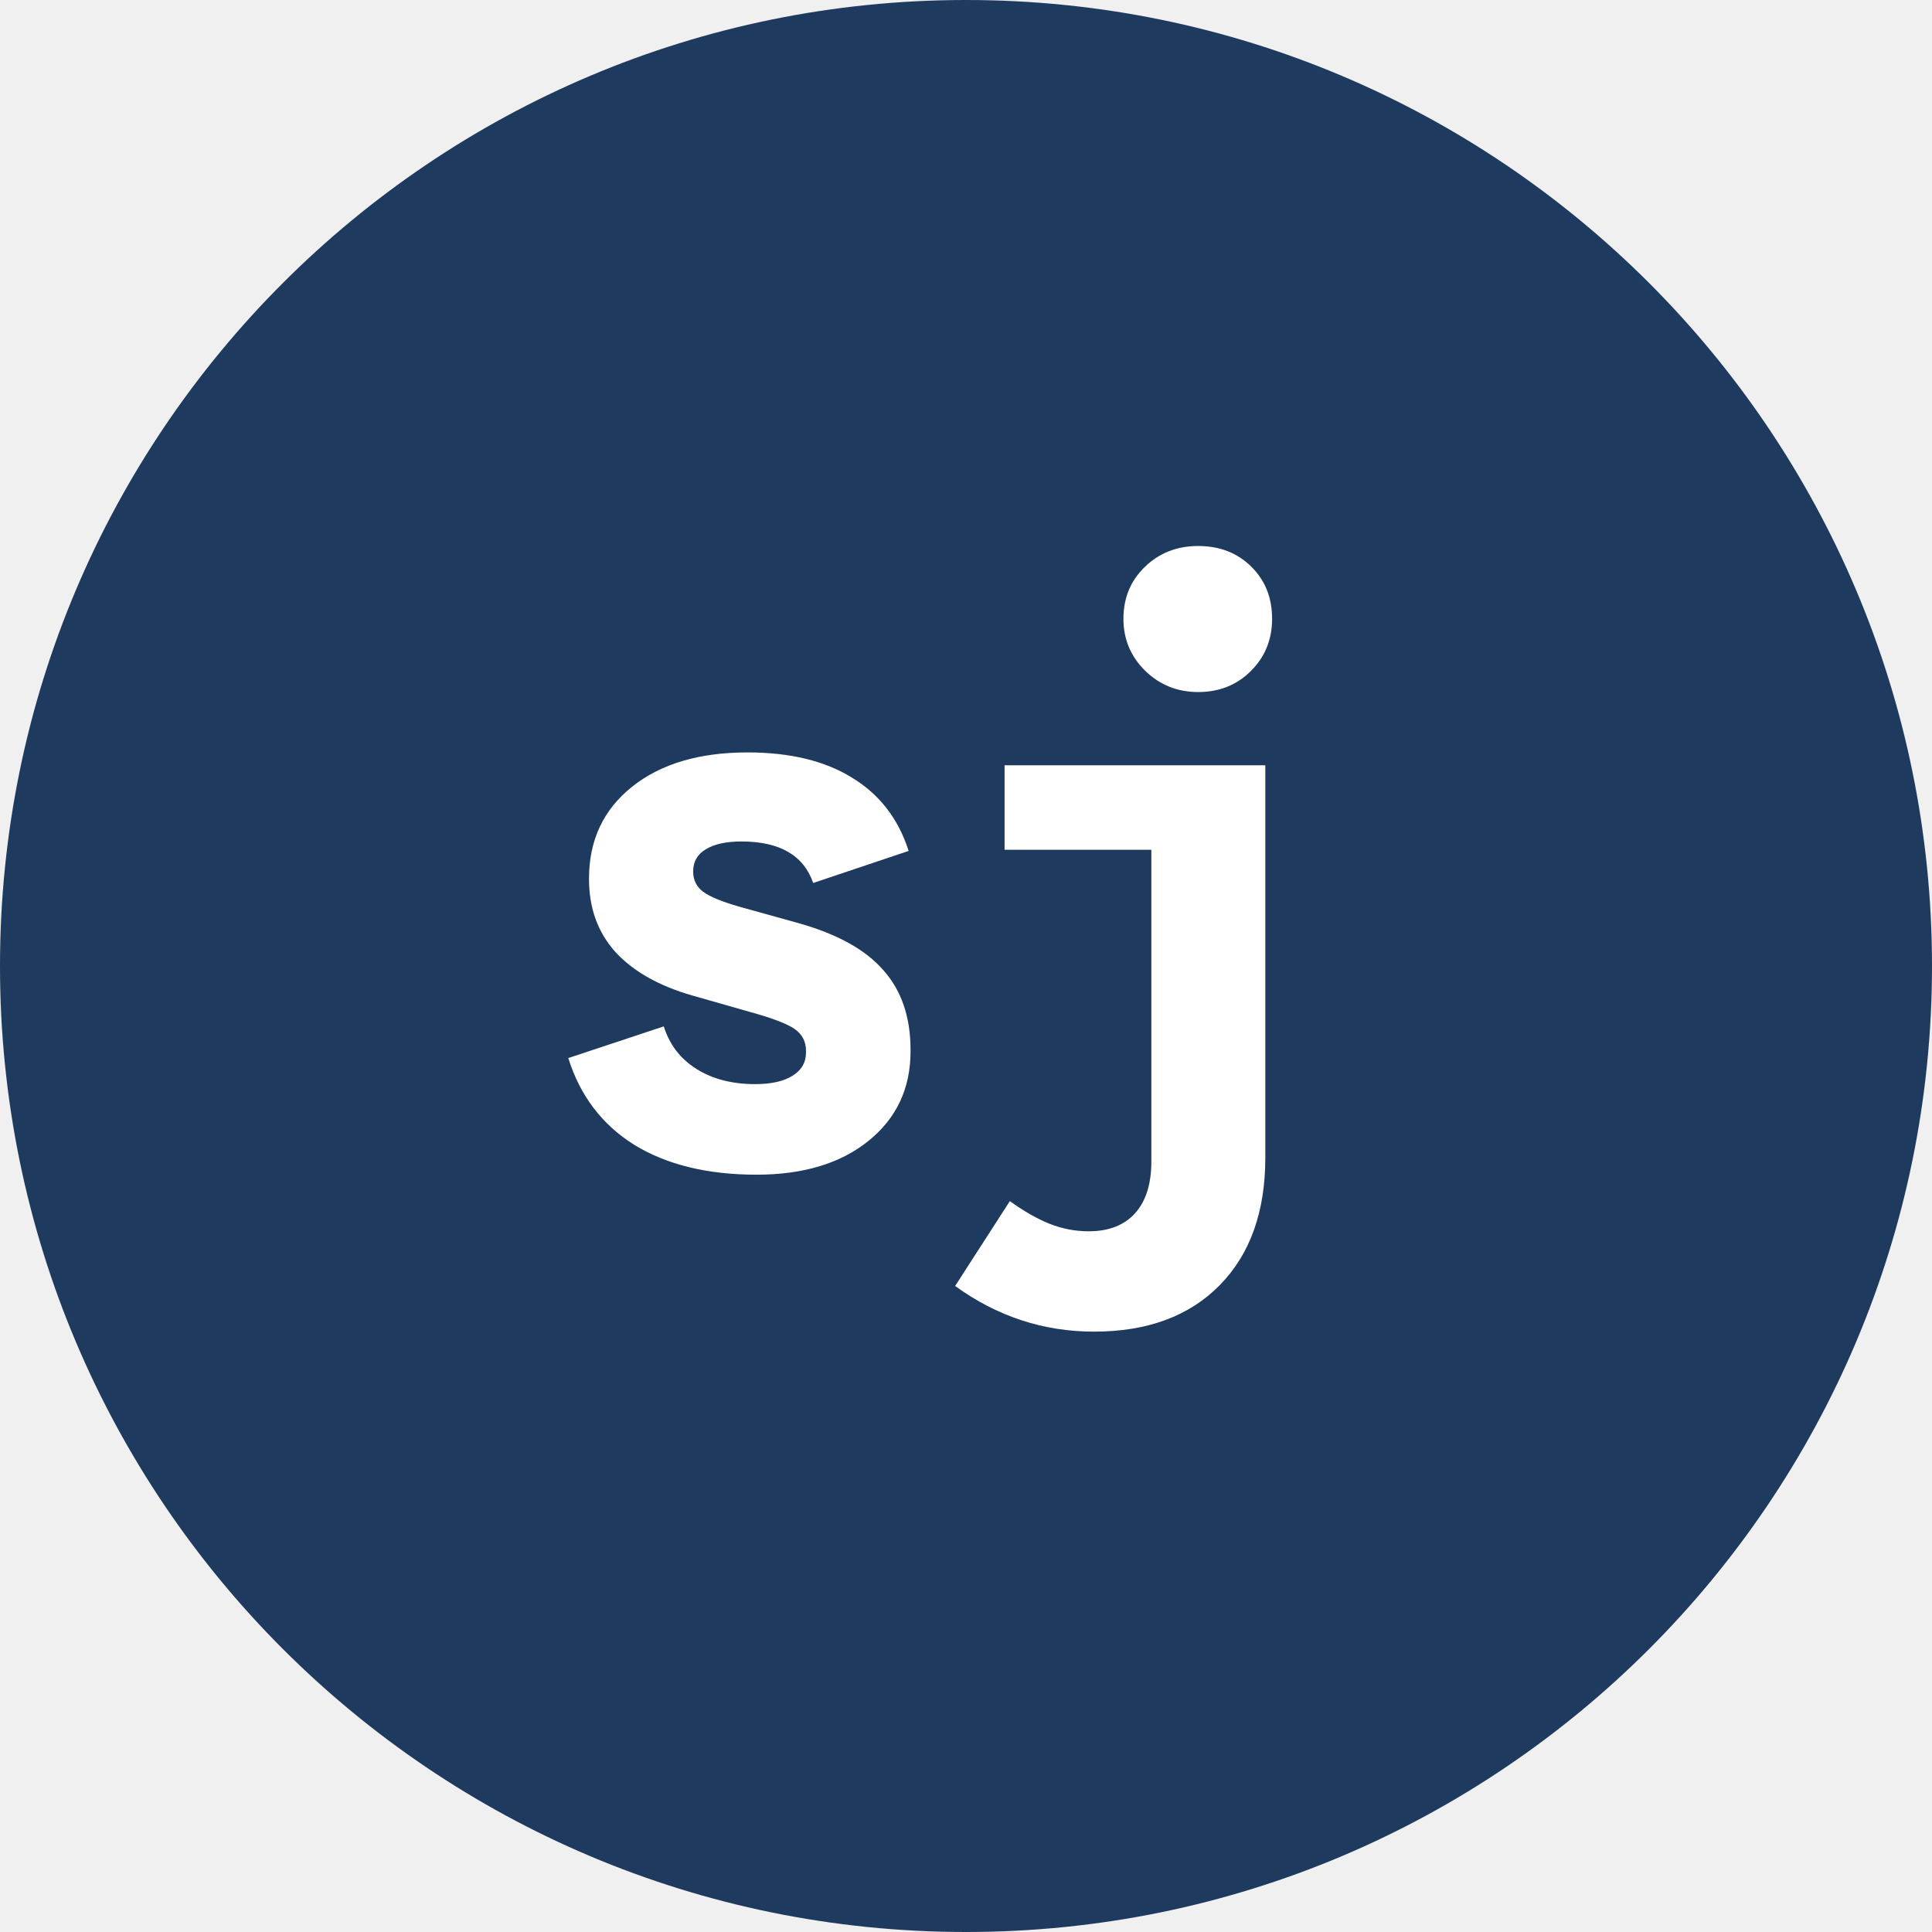
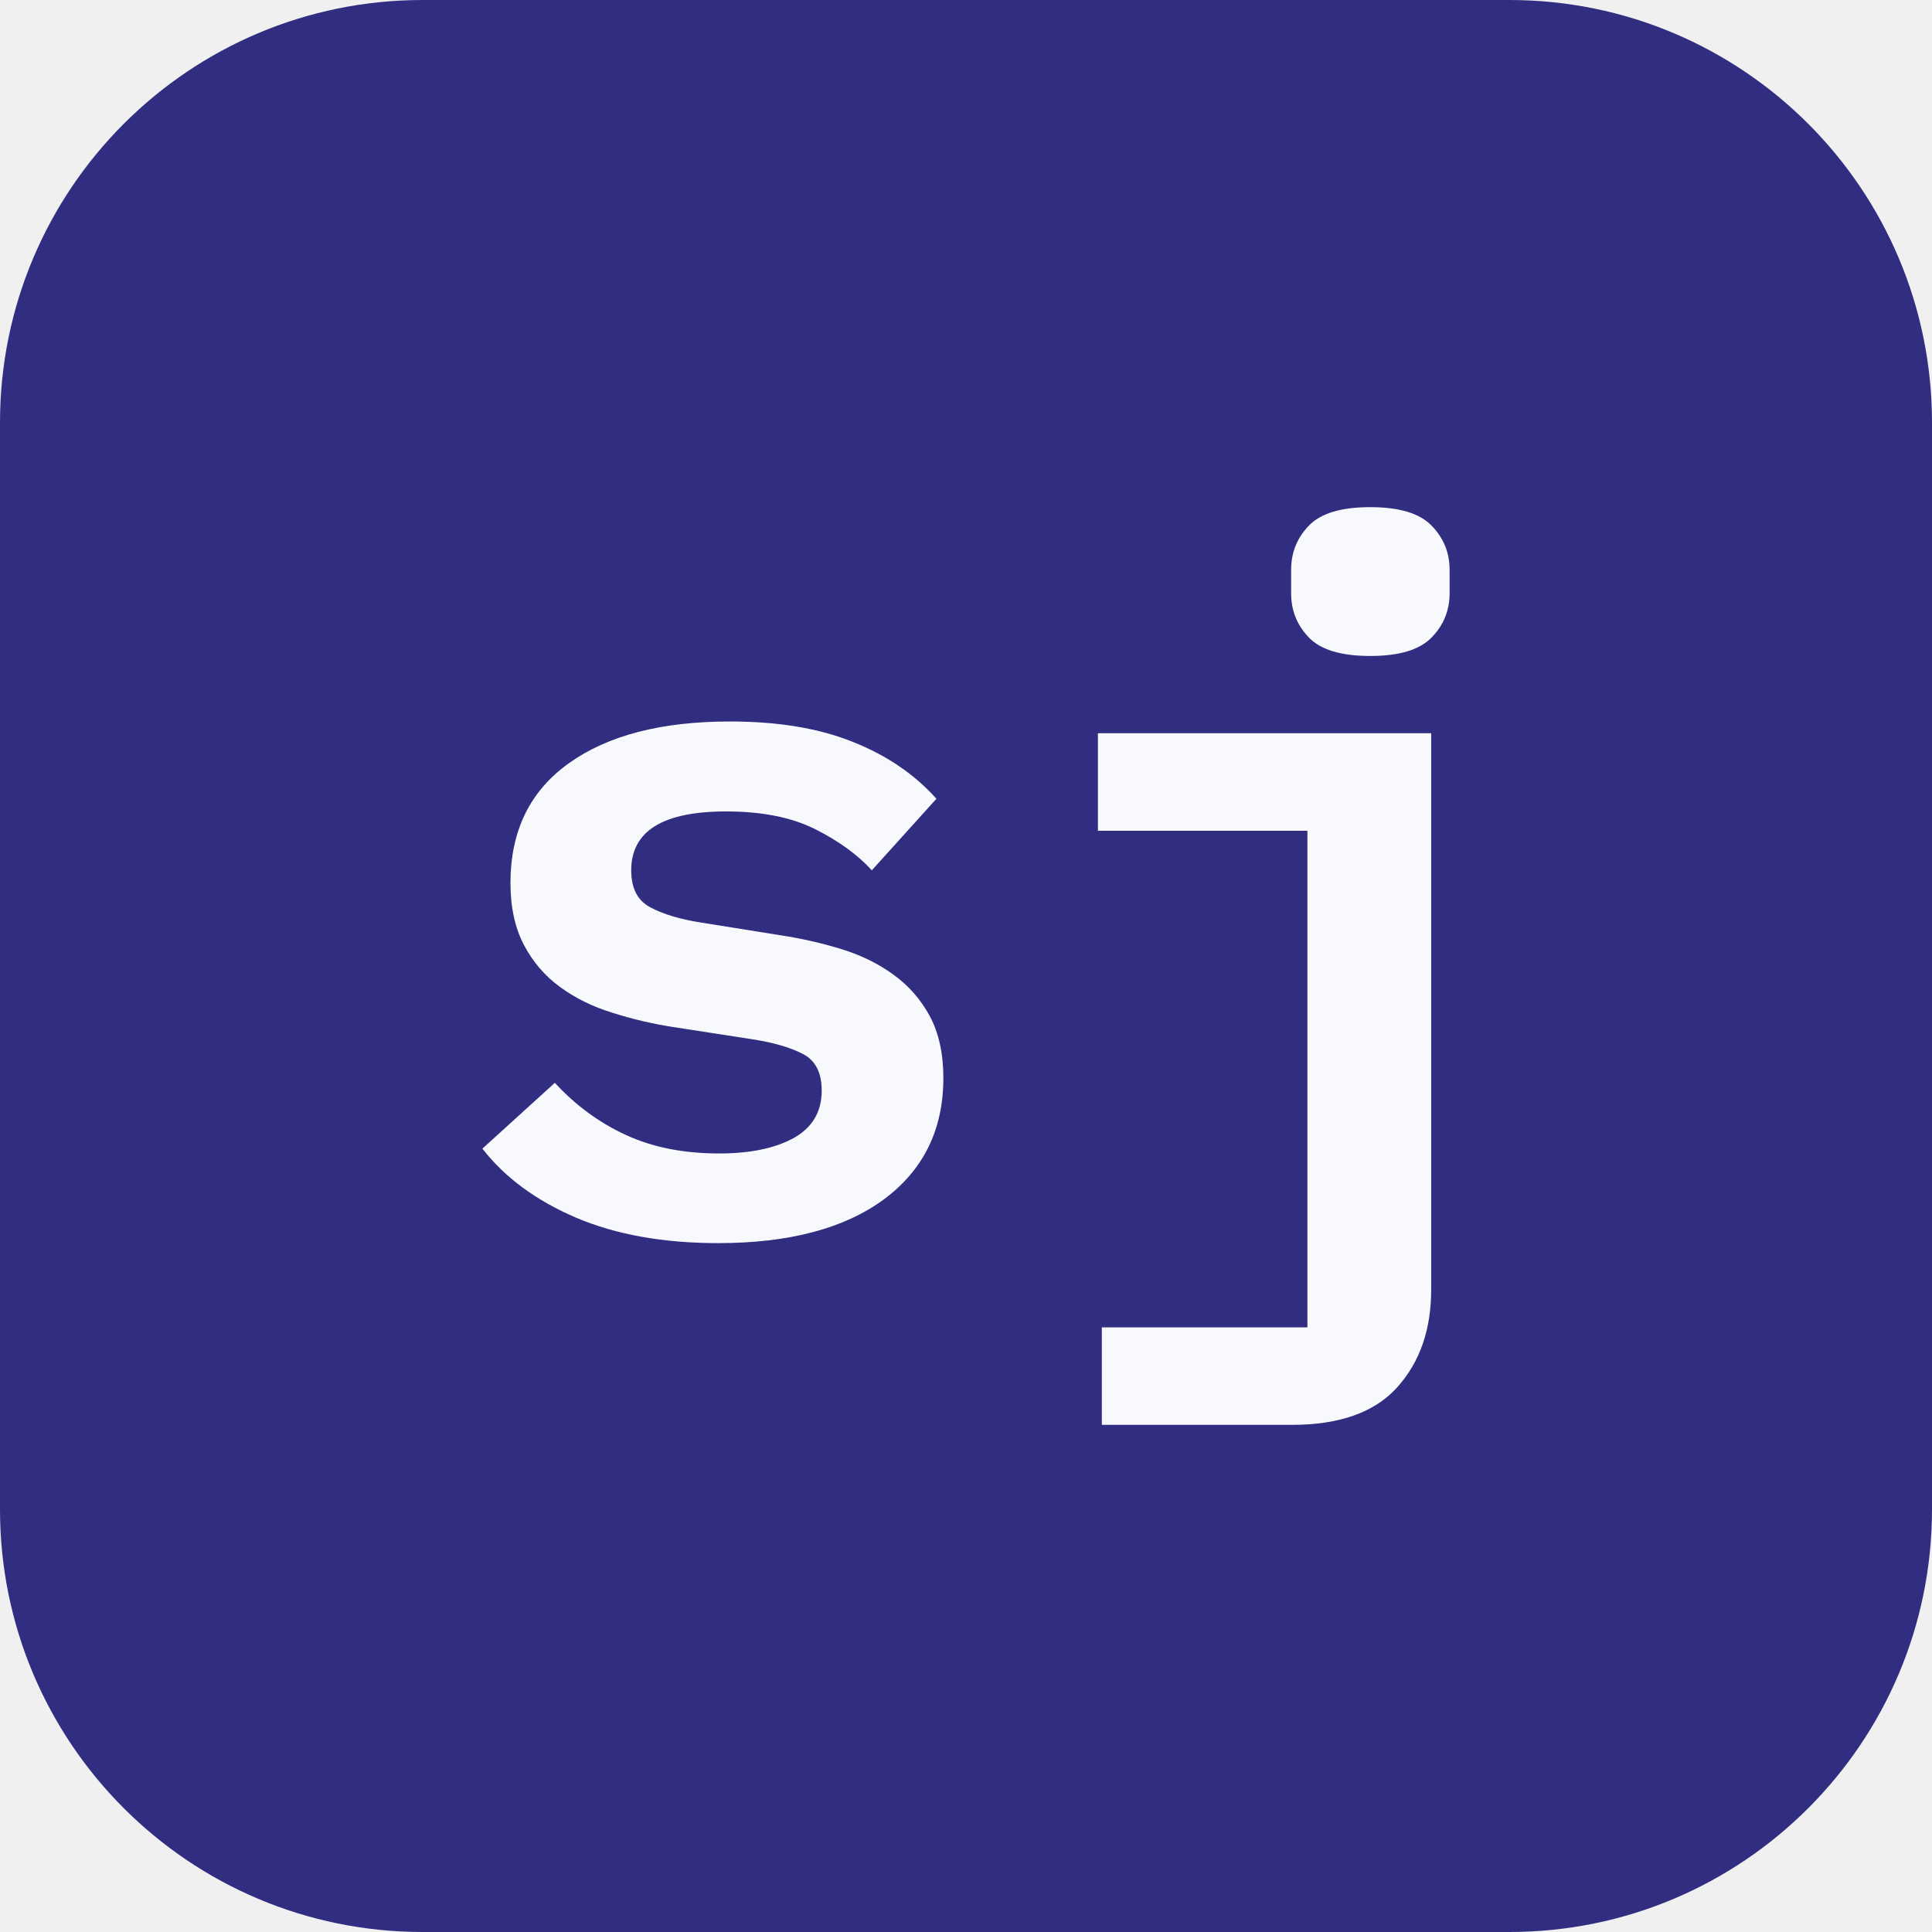
- <svg xmlns="http://www.w3.org/2000/svg" width="64" height="64" viewBox="0 0 64 64" fill="none">
-   <g clip-path="url(#clip0_1_14)">
-     <path d="M50 0H14C6.268 0 0 6.268 0 14V50C0 57.732 6.268 64 14 64H50C57.732 64 64 57.732 64 50V14C64 6.268 57.732 0 50 0Z" fill="#1F3A5F" />
-     <path d="M25.062 38.913C23.438 38.913 22.087 38.583 21.012 37.925C19.946 37.258 19.217 36.3 18.825 35.05L21.988 34C22.179 34.608 22.542 35.079 23.075 35.413C23.608 35.746 24.254 35.913 25.012 35.913C25.546 35.913 25.958 35.821 26.25 35.638C26.55 35.454 26.7 35.196 26.7 34.862V34.812C26.7 34.504 26.575 34.263 26.325 34.087C26.075 33.913 25.571 33.721 24.812 33.513L22.925 32.975C21.825 32.658 20.979 32.179 20.387 31.538C19.804 30.887 19.512 30.083 19.512 29.125V29.1C19.512 27.833 19.988 26.821 20.938 26.062C21.887 25.304 23.163 24.925 24.762 24.925C26.171 24.925 27.325 25.204 28.225 25.762C29.133 26.312 29.758 27.121 30.1 28.188L26.938 29.25C26.621 28.333 25.829 27.875 24.562 27.875C24.054 27.875 23.658 27.962 23.375 28.137C23.1 28.304 22.962 28.546 22.962 28.863V28.875C22.962 29.15 23.071 29.371 23.288 29.538C23.512 29.704 23.917 29.871 24.5 30.038L26.387 30.562C27.696 30.921 28.65 31.442 29.25 32.125C29.858 32.8 30.163 33.683 30.163 34.775V34.825C30.163 36.058 29.696 37.05 28.762 37.8C27.837 38.542 26.604 38.913 25.062 38.913ZM36.24 44.112C34.565 44.112 33.032 43.608 31.64 42.6L33.453 39.788C33.911 40.121 34.349 40.371 34.765 40.538C35.182 40.704 35.615 40.788 36.065 40.788C36.732 40.788 37.244 40.587 37.603 40.188C37.961 39.788 38.14 39.217 38.14 38.475V25.35H41.915V38.35C41.915 40.142 41.411 41.55 40.403 42.575C39.394 43.6 38.007 44.112 36.24 44.112ZM33.278 28.15V25.35H40.965V28.15H33.278ZM39.69 22.925C39.007 22.925 38.424 22.692 37.94 22.225C37.457 21.75 37.215 21.175 37.215 20.5C37.215 19.808 37.453 19.233 37.928 18.775C38.403 18.317 38.99 18.087 39.69 18.087C40.407 18.087 40.994 18.317 41.453 18.775C41.911 19.225 42.14 19.8 42.14 20.5C42.14 21.183 41.907 21.758 41.44 22.225C40.974 22.692 40.39 22.925 39.69 22.925Z" fill="white" />
-   </g>
-   <defs>
-     <clipPath id="clip0_1_14">
-       <rect width="64" height="64" rx="32" fill="white" />
-     </clipPath>
-   </defs>
+ <svg xmlns="http://www.w3.org/2000/svg" viewBox="0 0 64 64" role="img" aria-label="Sebastián Jaque">
+   <rect class="bg" width="64" height="64" rx="14" fill="#312E81" />
+   <path class="fg" d="M23.79 41.18Q21.07 41.18 19.09 40.34Q17.10 39.49 15.98 38.05L18.38 35.87Q19.41 36.99 20.74 37.60Q22.06 38.21 23.82 38.21Q25.36 38.21 26.29 37.70Q27.22 37.18 27.22 36.13Q27.22 35.23 26.59 34.91Q25.97 34.59 24.94 34.43L22.29 34.02Q21.26 33.86 20.29 33.55Q19.31 33.25 18.56 32.70Q17.81 32.16 17.36 31.31Q16.91 30.46 16.91 29.25Q16.91 26.66 18.85 25.28Q20.78 23.90 24.18 23.90Q26.58 23.90 28.26 24.58Q29.94 25.25 31.02 26.46L28.88 28.83Q28.18 28.06 27.01 27.47Q25.84 26.88 24.05 26.88Q20.91 26.88 20.91 28.83Q20.91 29.73 21.55 30.06Q22.19 30.40 23.22 30.56L25.84 30.98Q26.90 31.14 27.87 31.44Q28.85 31.74 29.60 32.29Q30.35 32.83 30.80 33.66Q31.25 34.50 31.25 35.71Q31.25 38.27 29.28 39.73Q27.31 41.18 23.79 41.18M36.50 47.20L36.50 43.97L43.31 43.97L43.31 27.52L36.37 27.52L36.37 24.29L47.41 24.29L47.41 42.72Q47.41 44.70 46.29 45.95Q45.17 47.20 42.80 47.20L36.50 47.20M45.39 21.73Q43.95 21.73 43.36 21.12Q42.77 20.51 42.77 19.65L42.77 18.88Q42.77 18.02 43.36 17.41Q43.95 16.80 45.39 16.80Q46.83 16.80 47.42 17.41Q48.02 18.02 48.02 18.88L48.02 19.65Q48.02 20.51 47.42 21.12Q46.83 21.73 45.39 21.73" fill="#F8F9FC" />
</svg>
